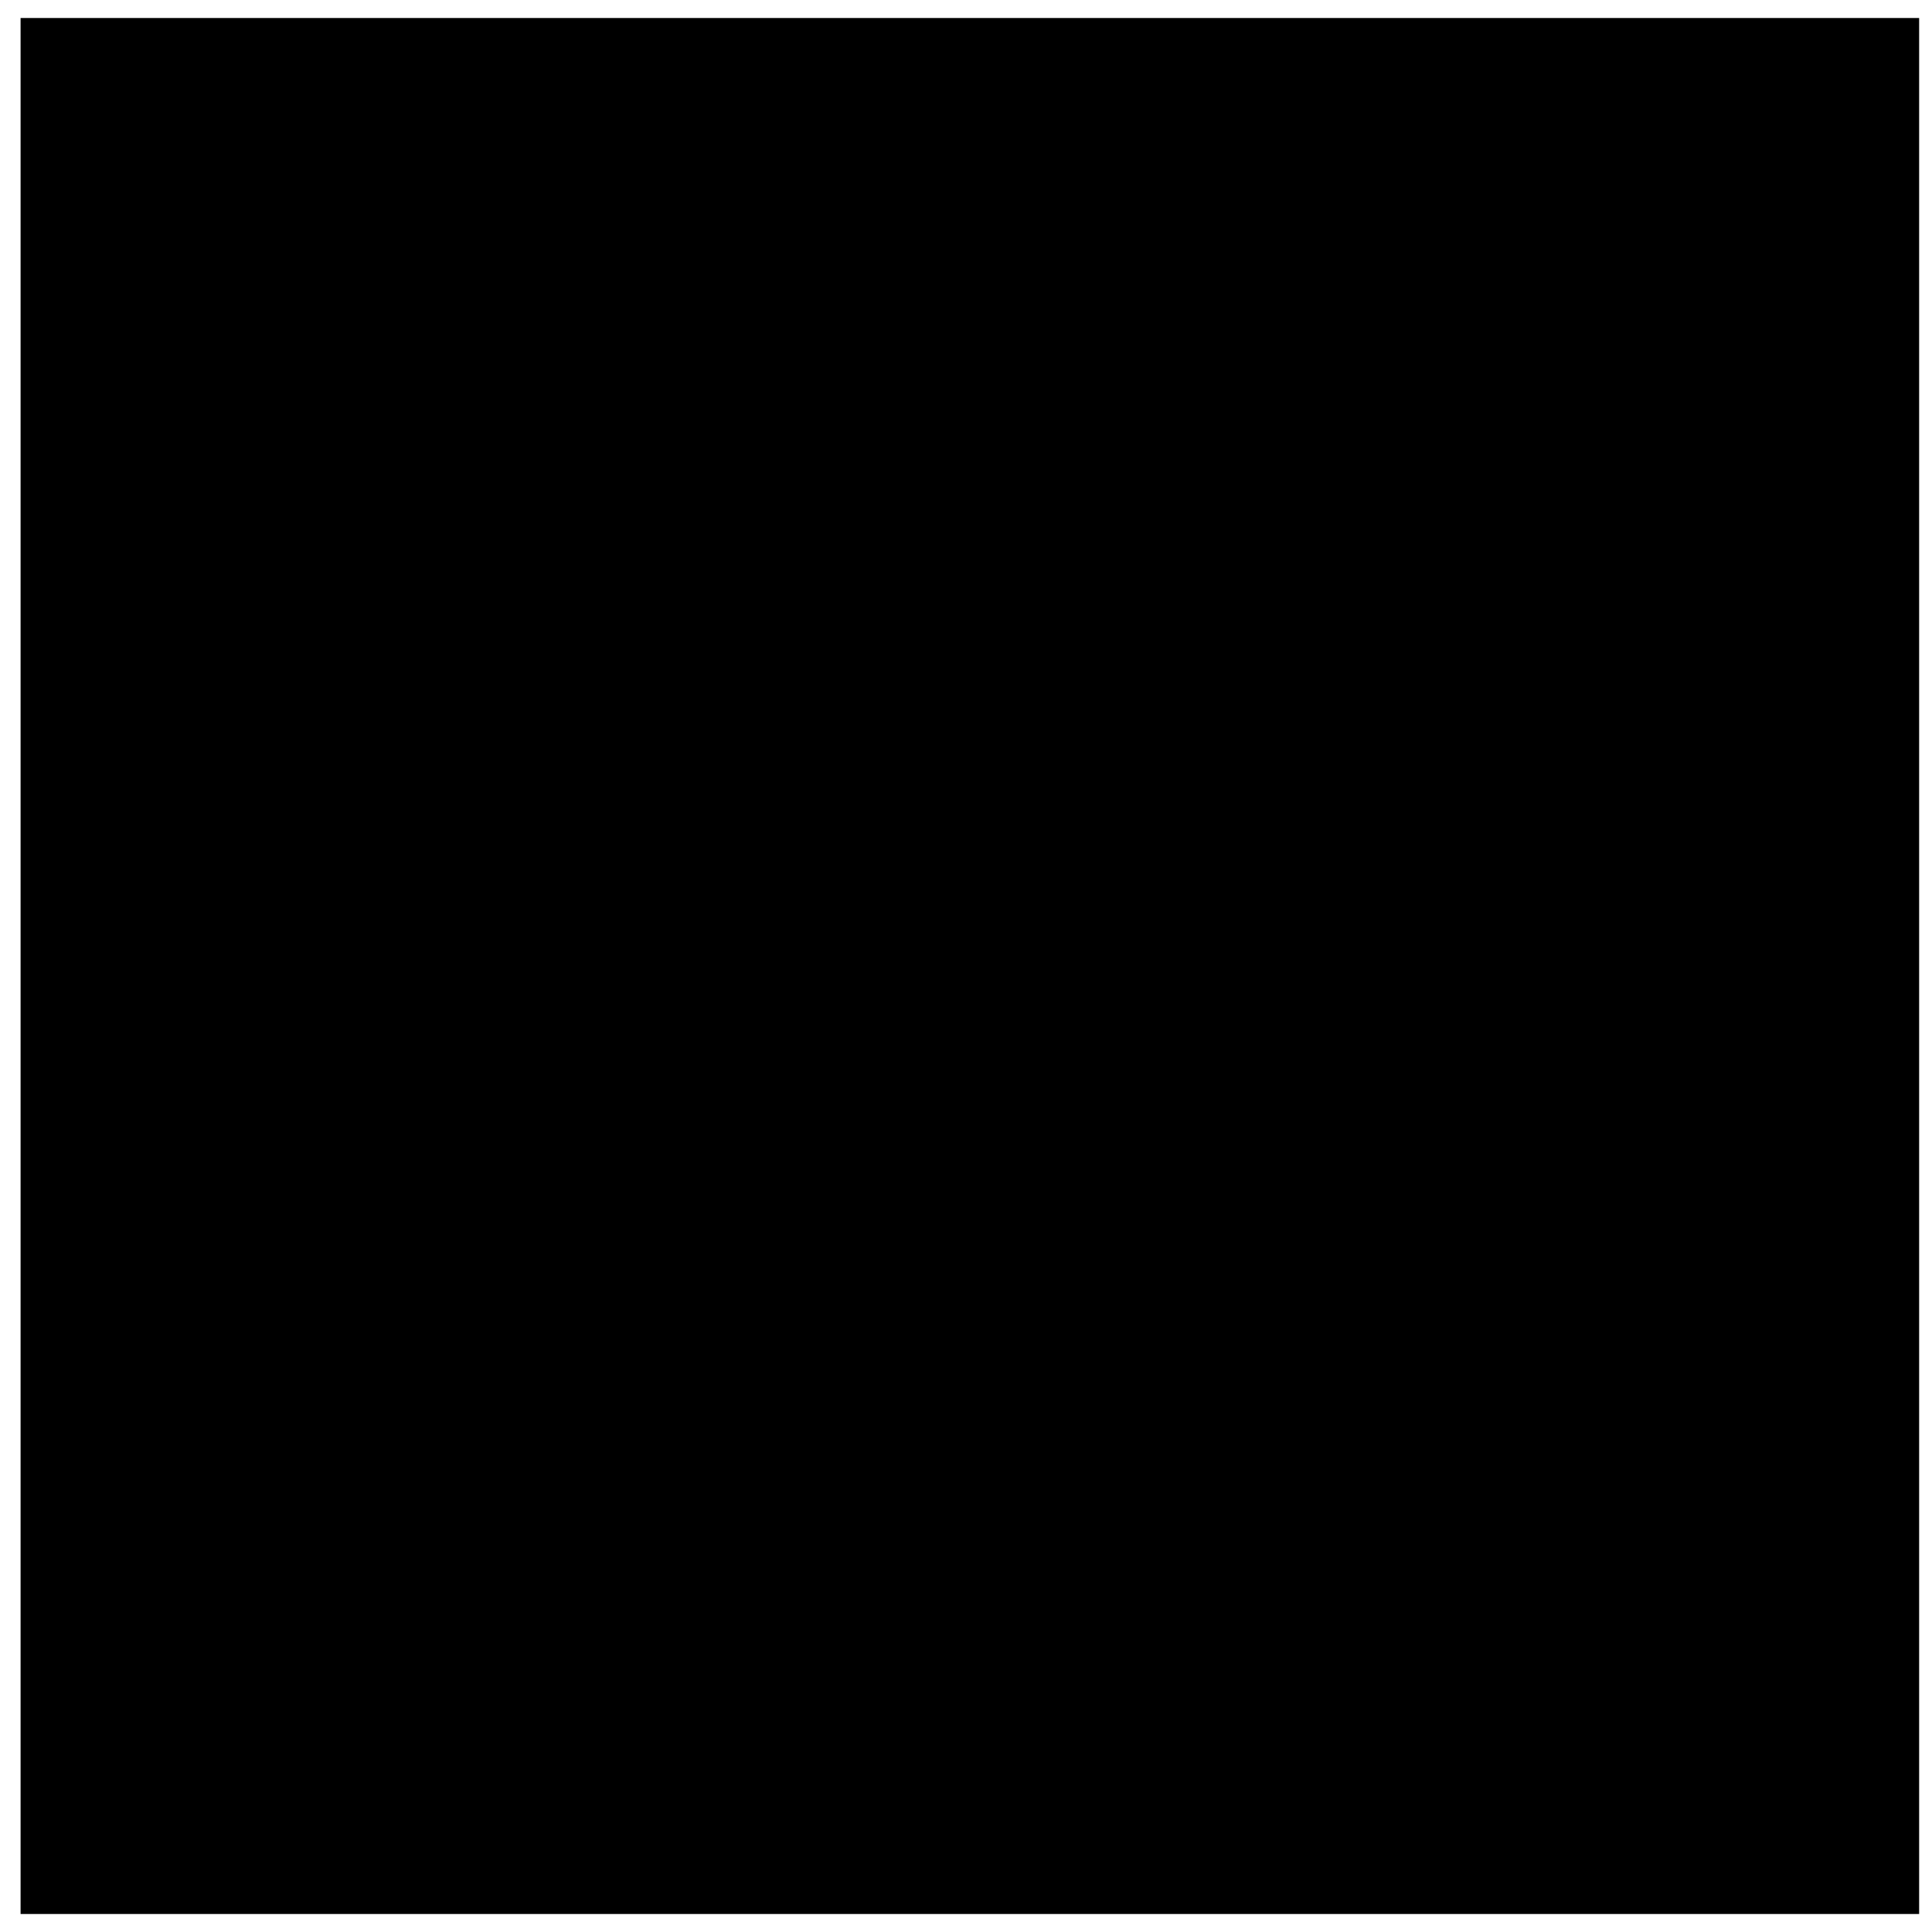
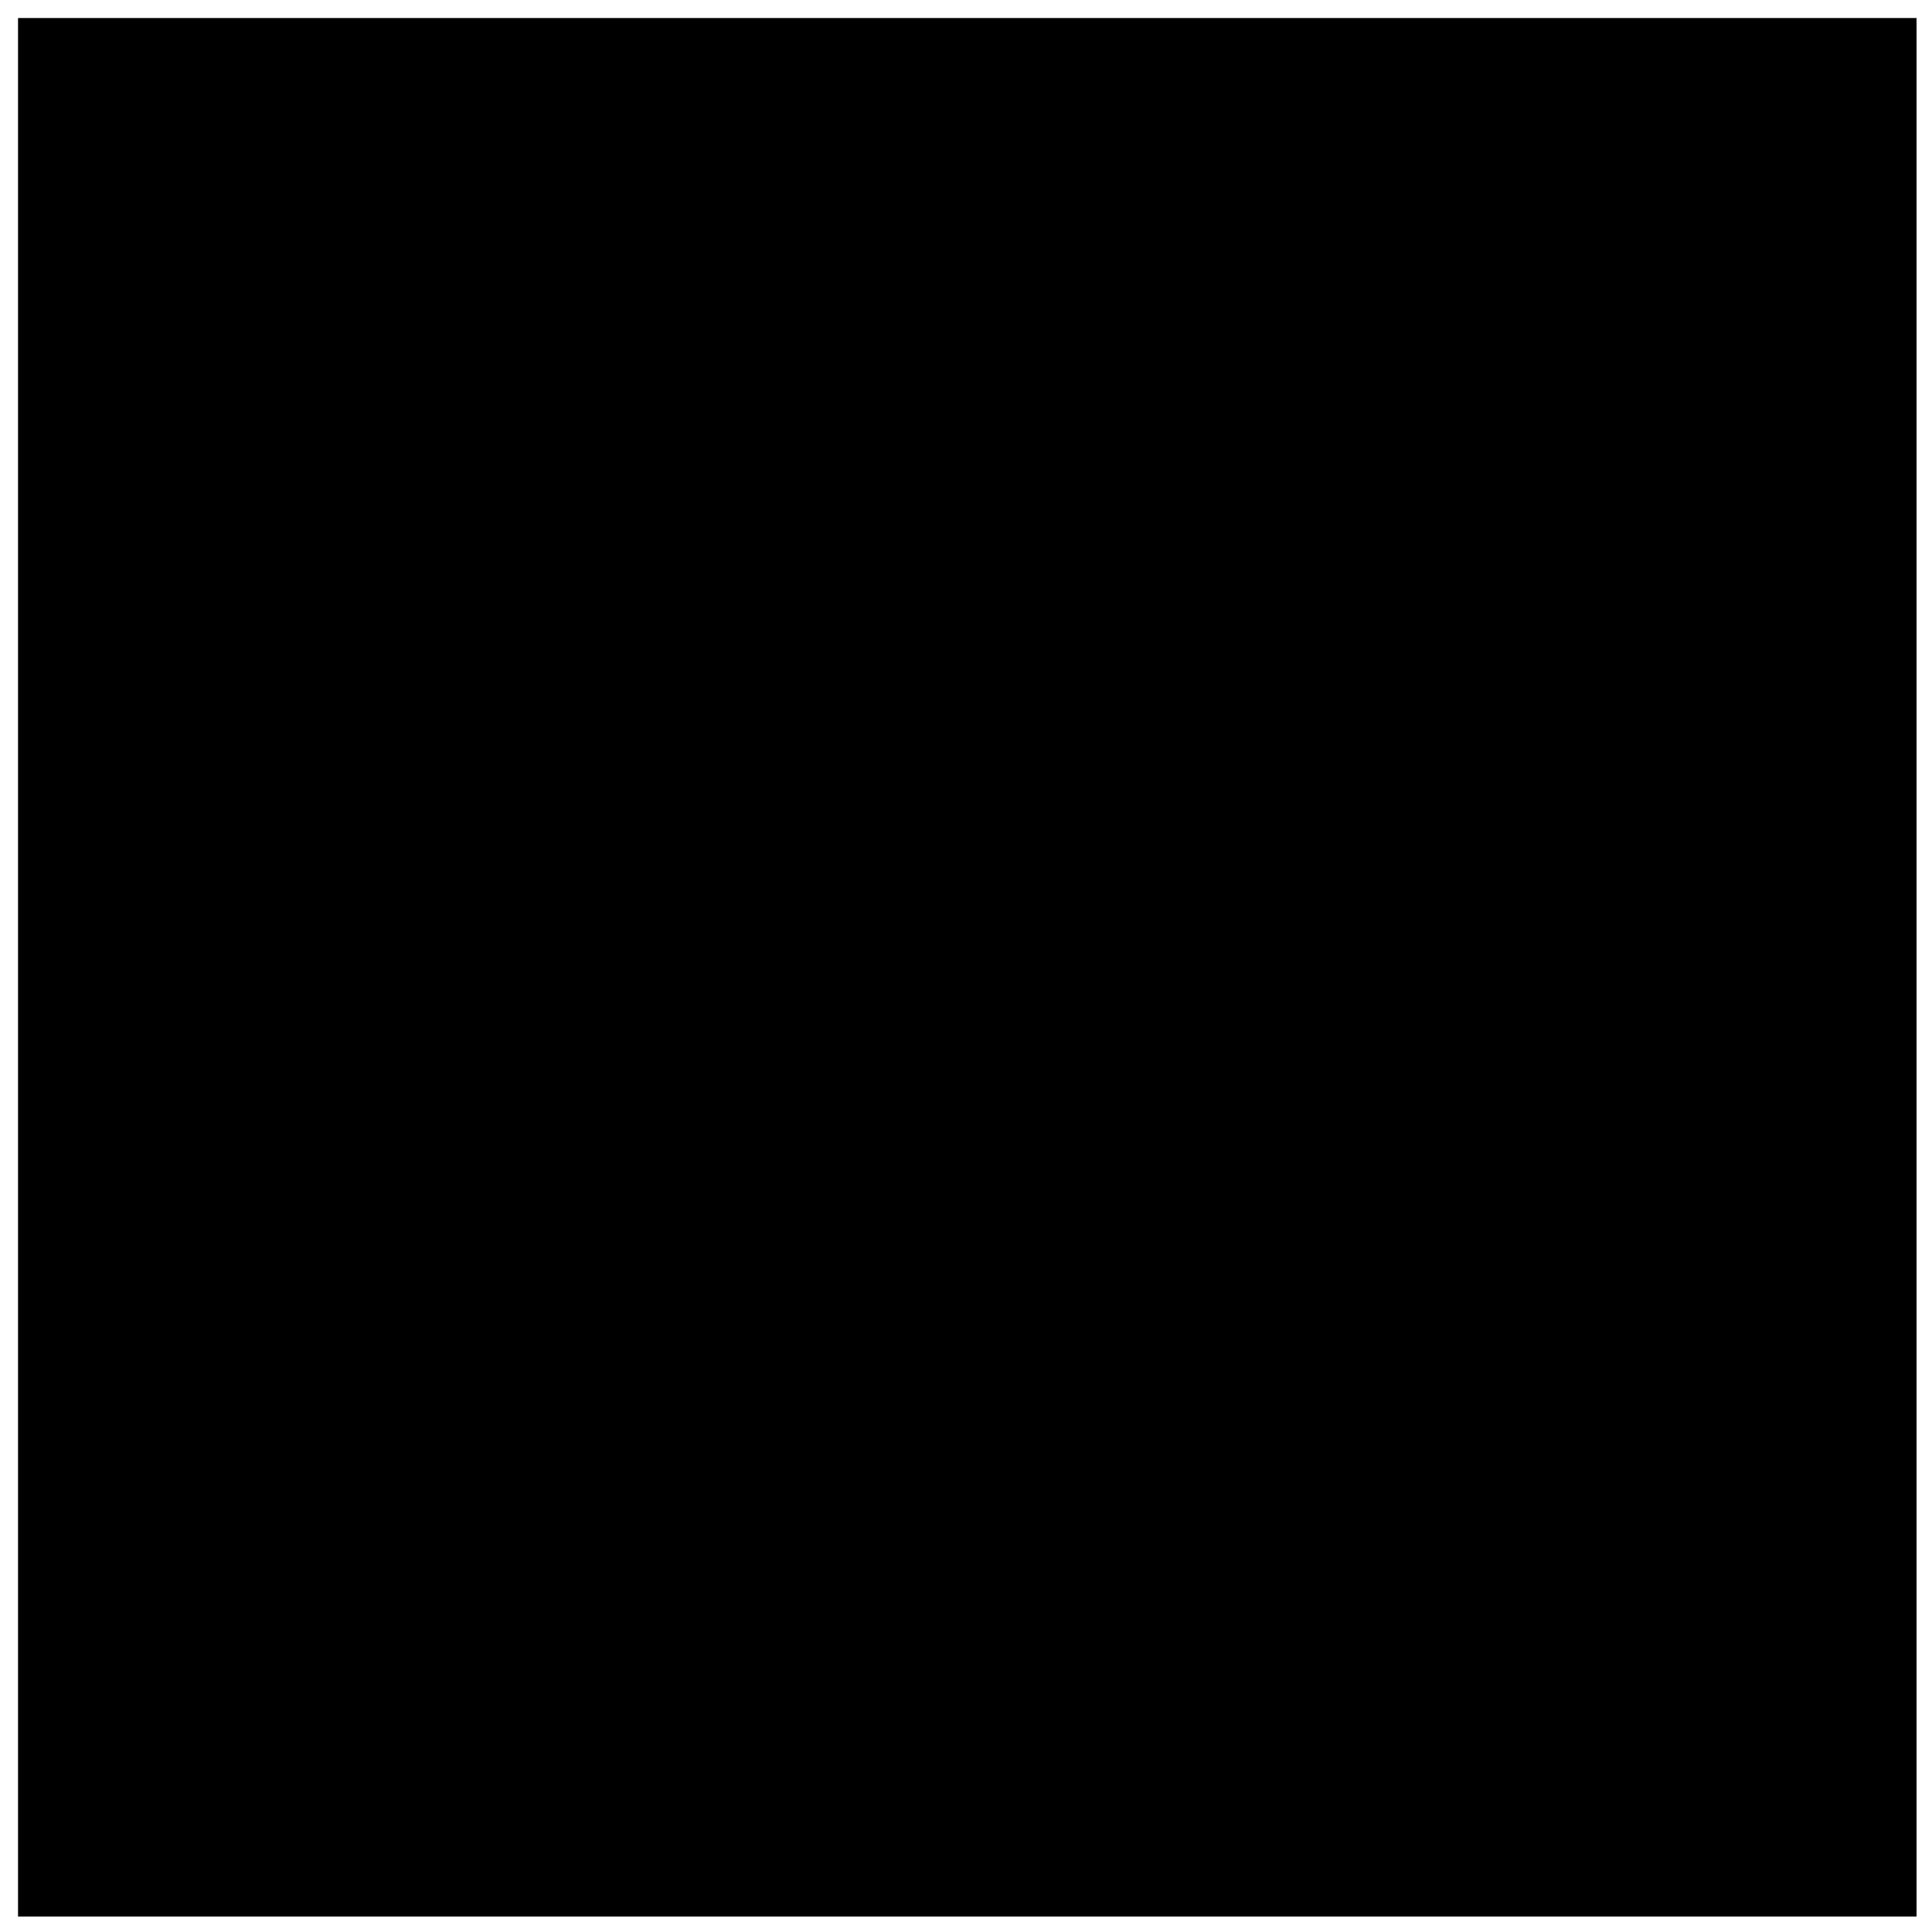
- <svg xmlns="http://www.w3.org/2000/svg" version="1.0" width="751pt" height="751pt" viewBox="0 0 751 751" preserveAspectRatio="xMidYMid meet">
-   <g transform="translate(0,751) scale(0.1,-0.1)" fill="#000000" stroke="none">
-     <path d="M80 3755 l0 -3685 3690 0 3690 0 0 3685 0 3685 -3690 0 -3690 0 0 -3685z" />
+ <svg xmlns="http://www.w3.org/2000/svg" version="1.0" width="750pt" height="750pt" viewBox="0 0 750 750" preserveAspectRatio="xMidYMid meet">
+   <g transform="translate(0,750) scale(0.1,-0.1)" fill="#000000" stroke="none">
+     <path d="M70 3745 l0 -3685 3685 0 3685 0 0 3685 0 3685 -3685 0 -3685 0 0 -3685z" />
  </g>
</svg>
